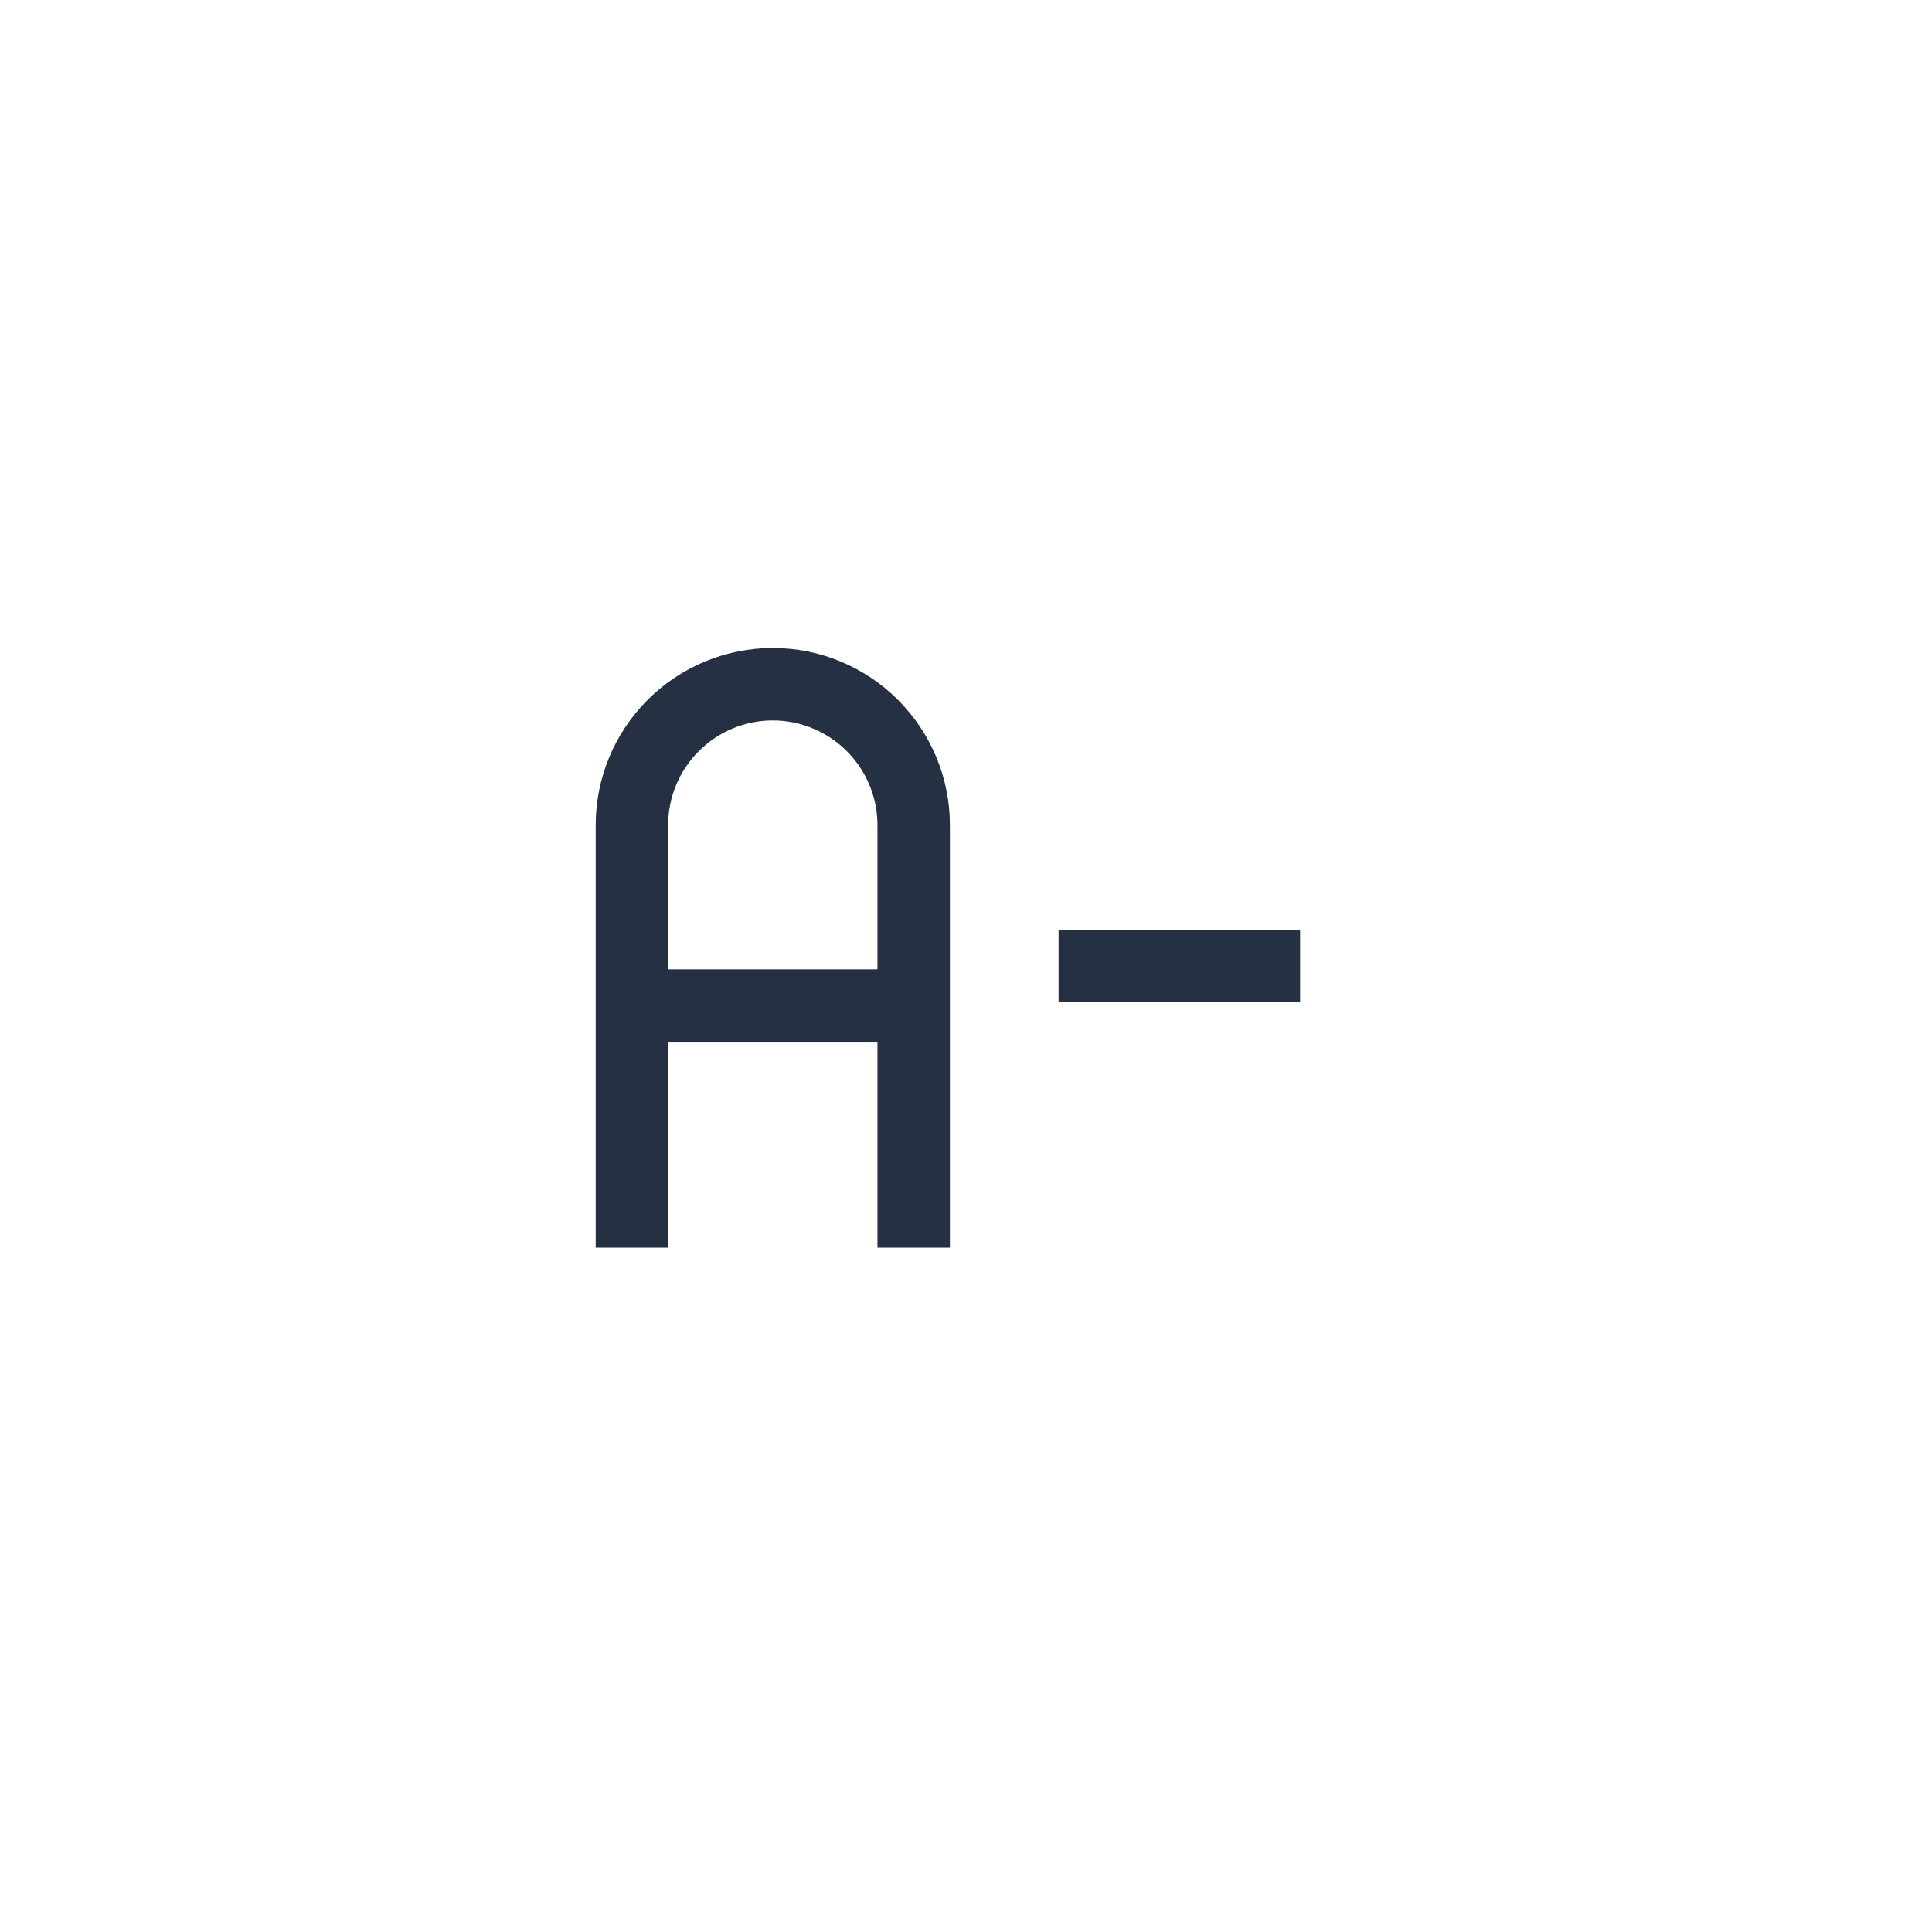
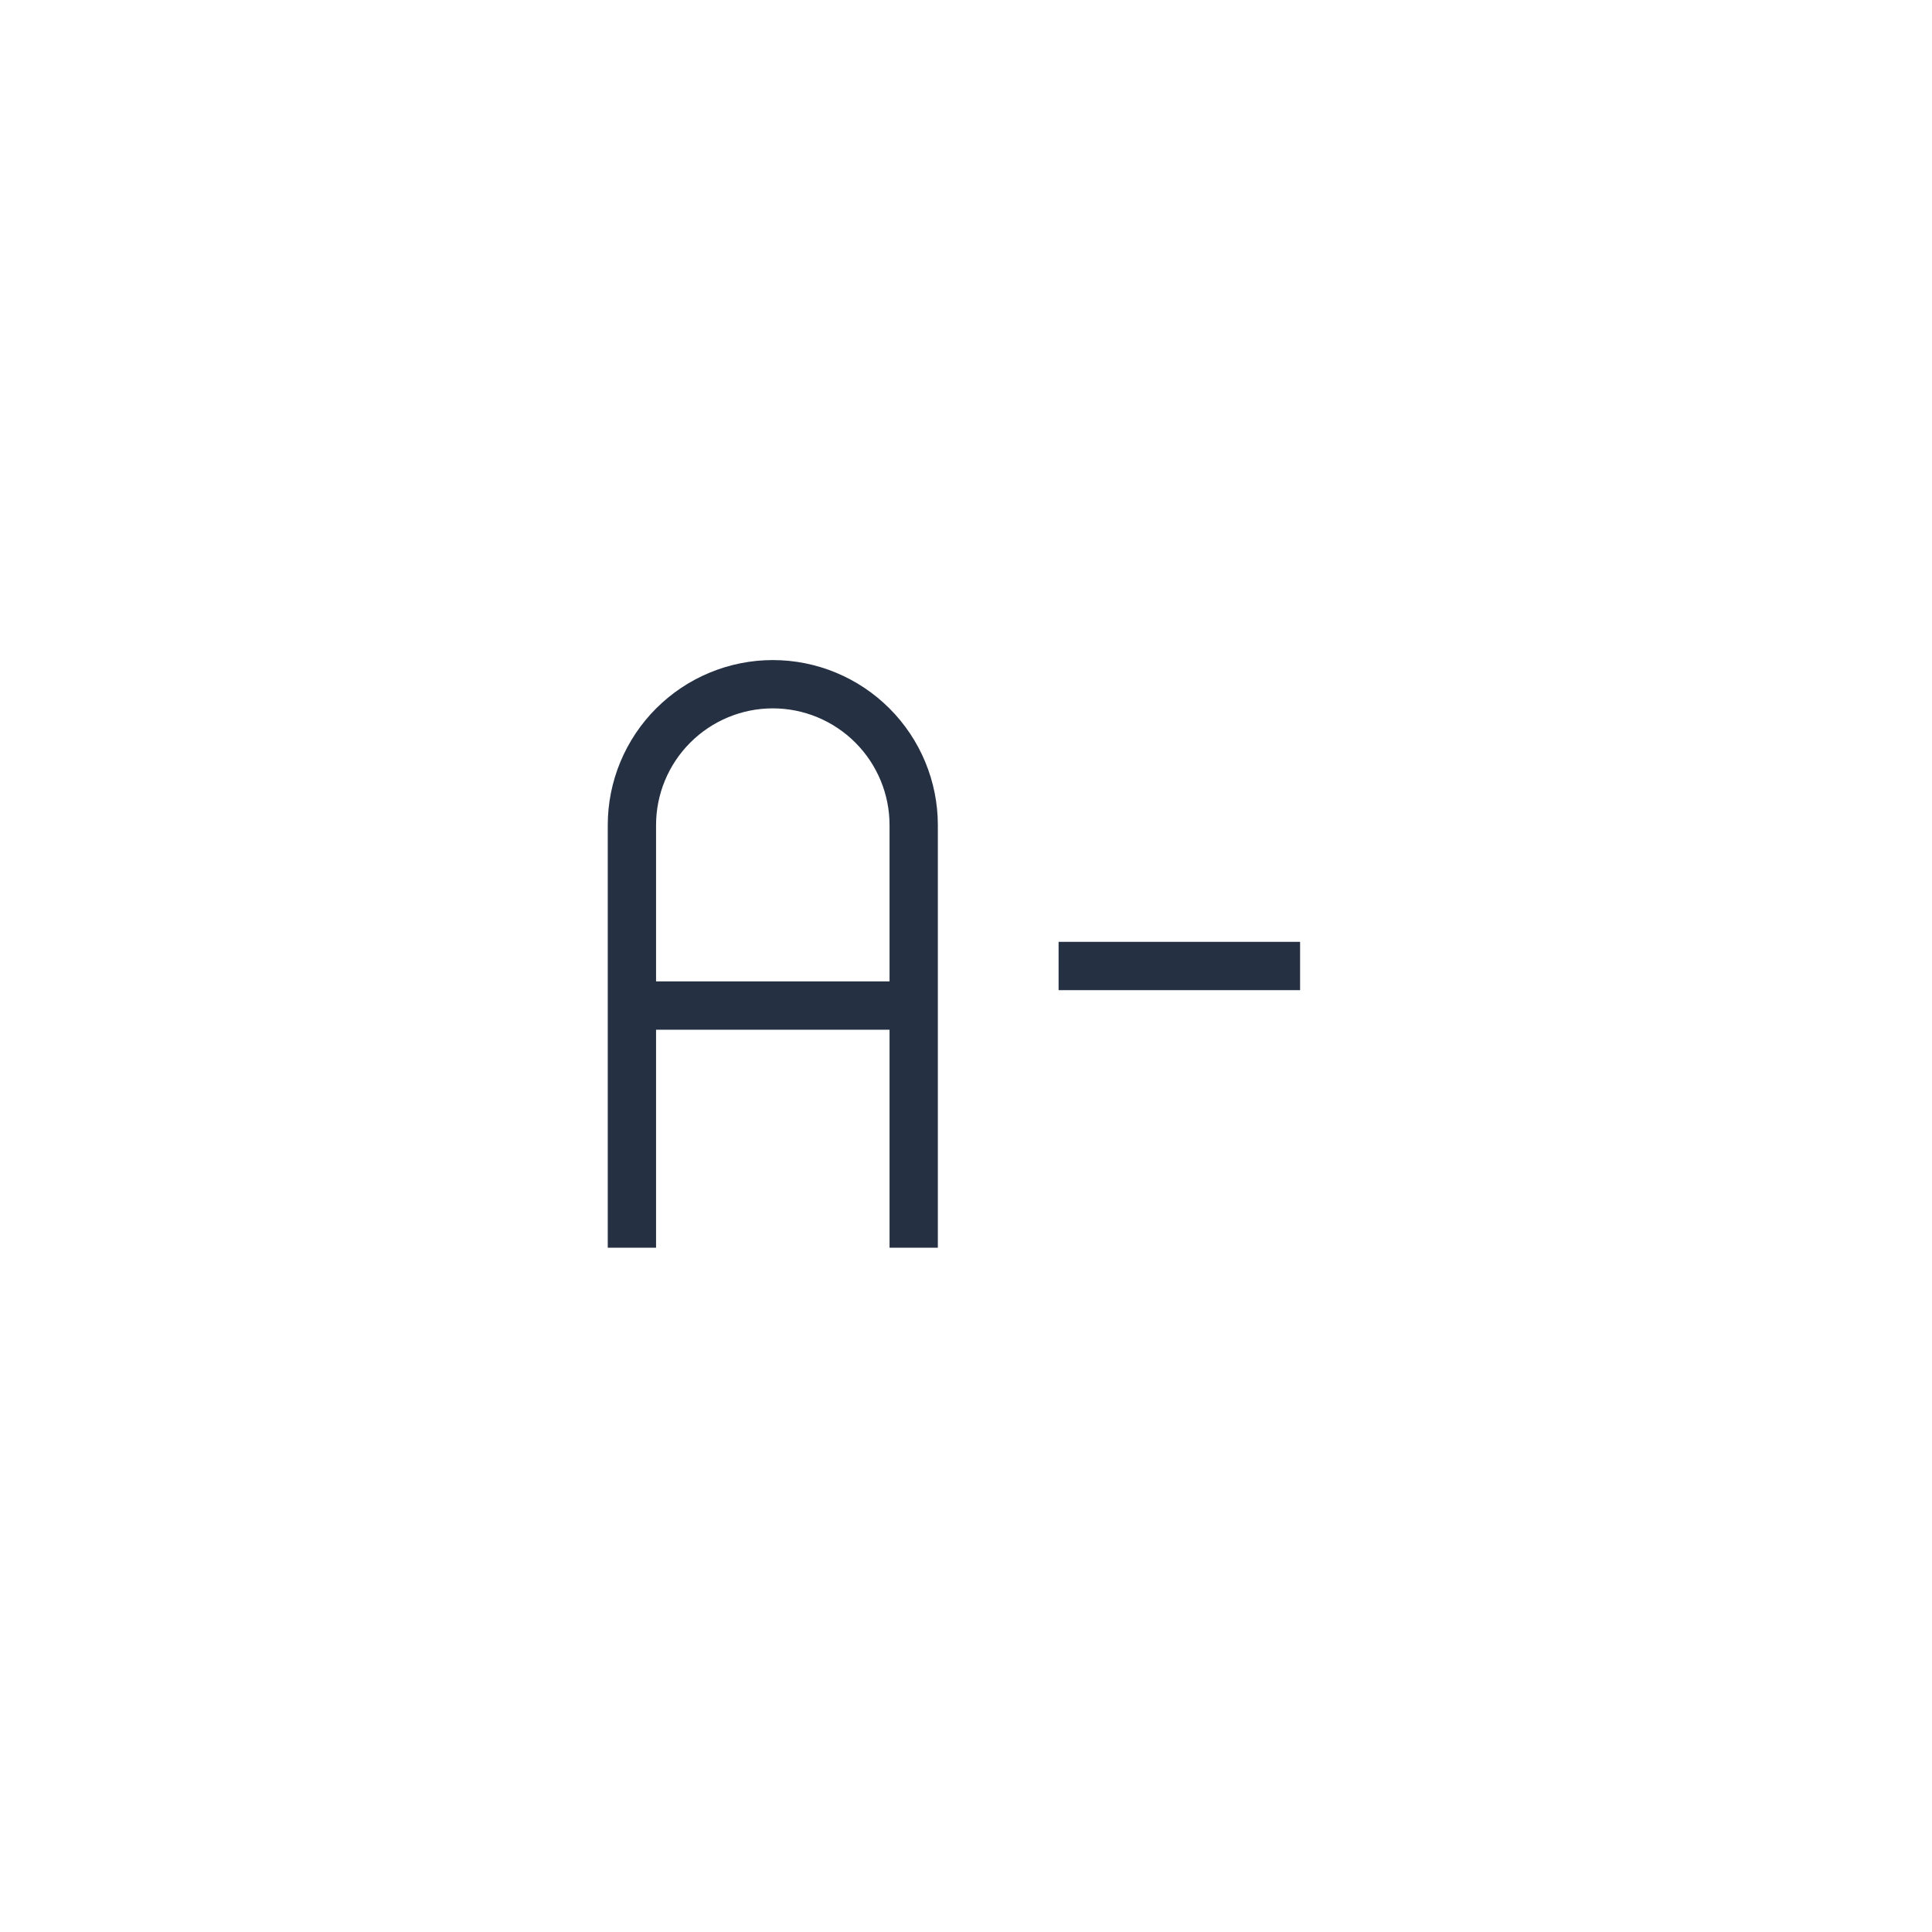
<svg xmlns="http://www.w3.org/2000/svg" width="40" height="40" viewBox="0 0 40 40" fill="none">
-   <path d="M13.083 25.833V17.083C13.083 16.31 13.391 15.568 13.938 15.021C14.485 14.474 15.226 14.166 16 14.166C16.774 14.166 17.515 14.474 18.062 15.021C18.609 15.568 18.917 16.31 18.917 17.083V25.833M26.917 20H21.917M13.5 20.819H18.917" stroke="#253143" stroke-width="1.5" strokeLinecap="round" strokeLinejoin="round" />
+   <path d="M13.083 25.833V17.083C13.083 16.31 13.391 15.568 13.938 15.021C14.485 14.474 15.226 14.166 16 14.166C16.774 14.166 17.515 14.474 18.062 15.021C18.609 15.568 18.917 16.31 18.917 17.083V25.833M26.917 20H21.917M13.5 20.819H18.917" stroke="#253143" strokeWidth="1.5" strokeLinecap="round" strokeLinejoin="round" />
</svg>
